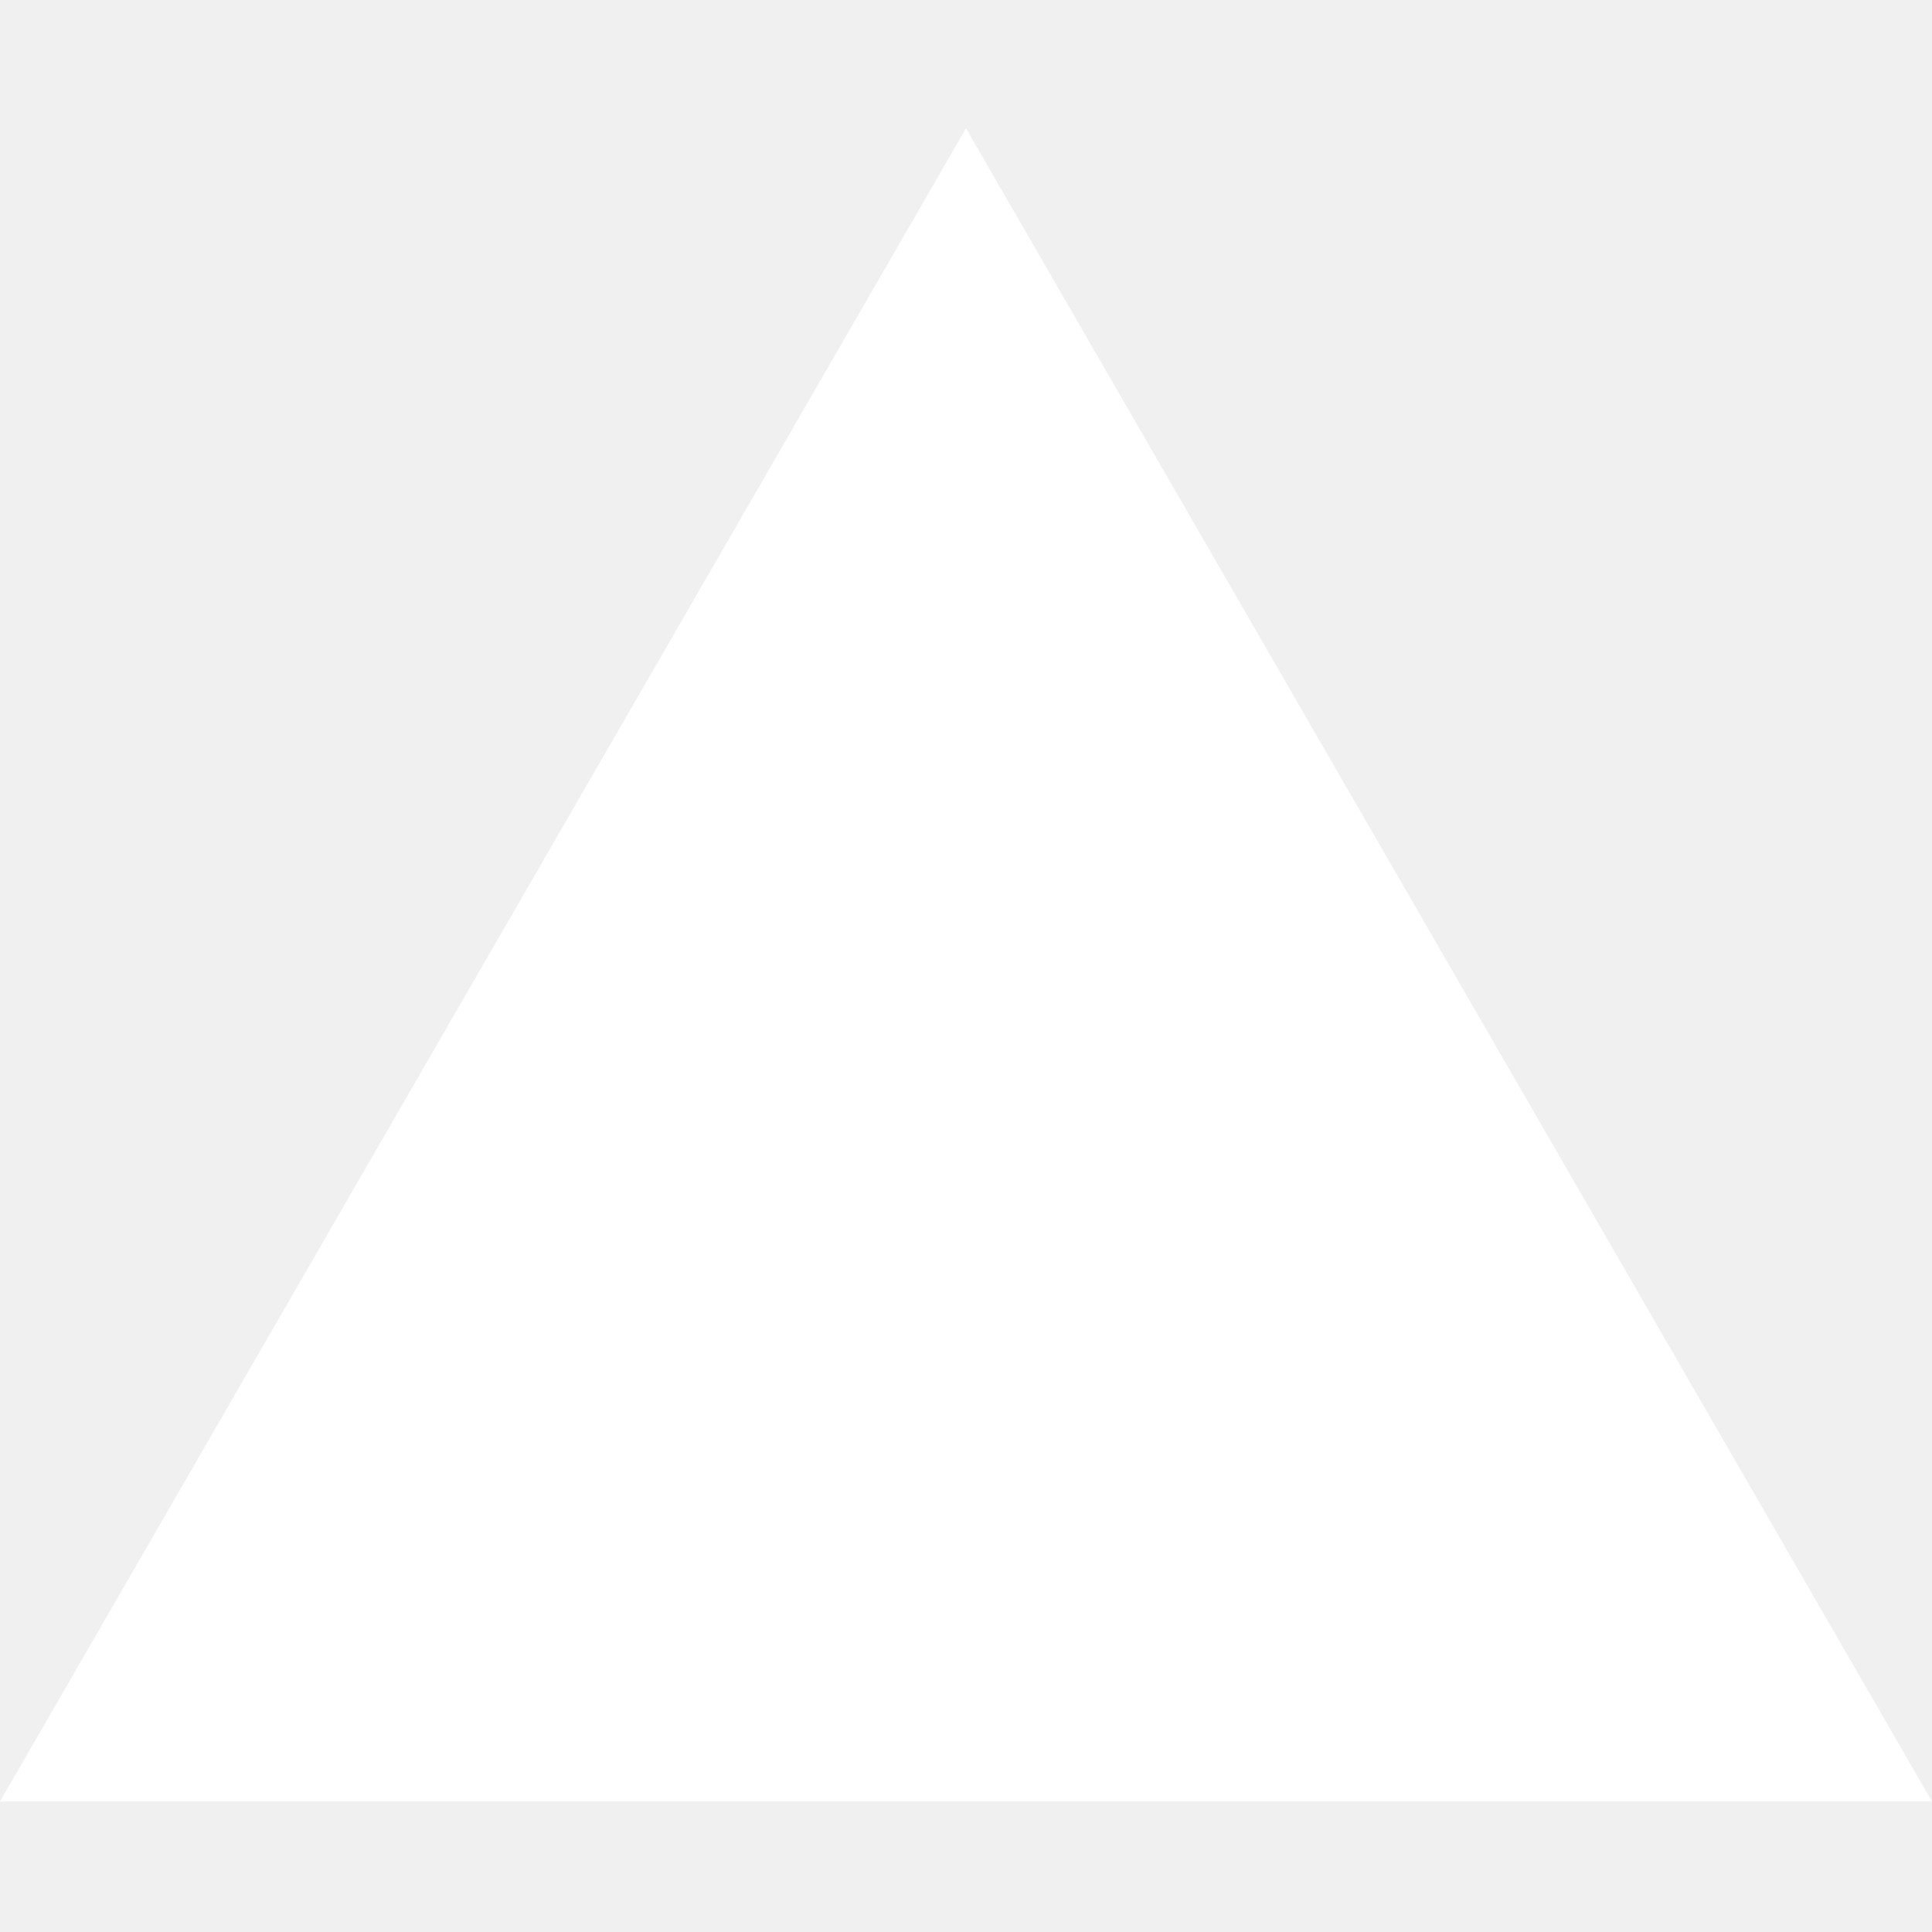
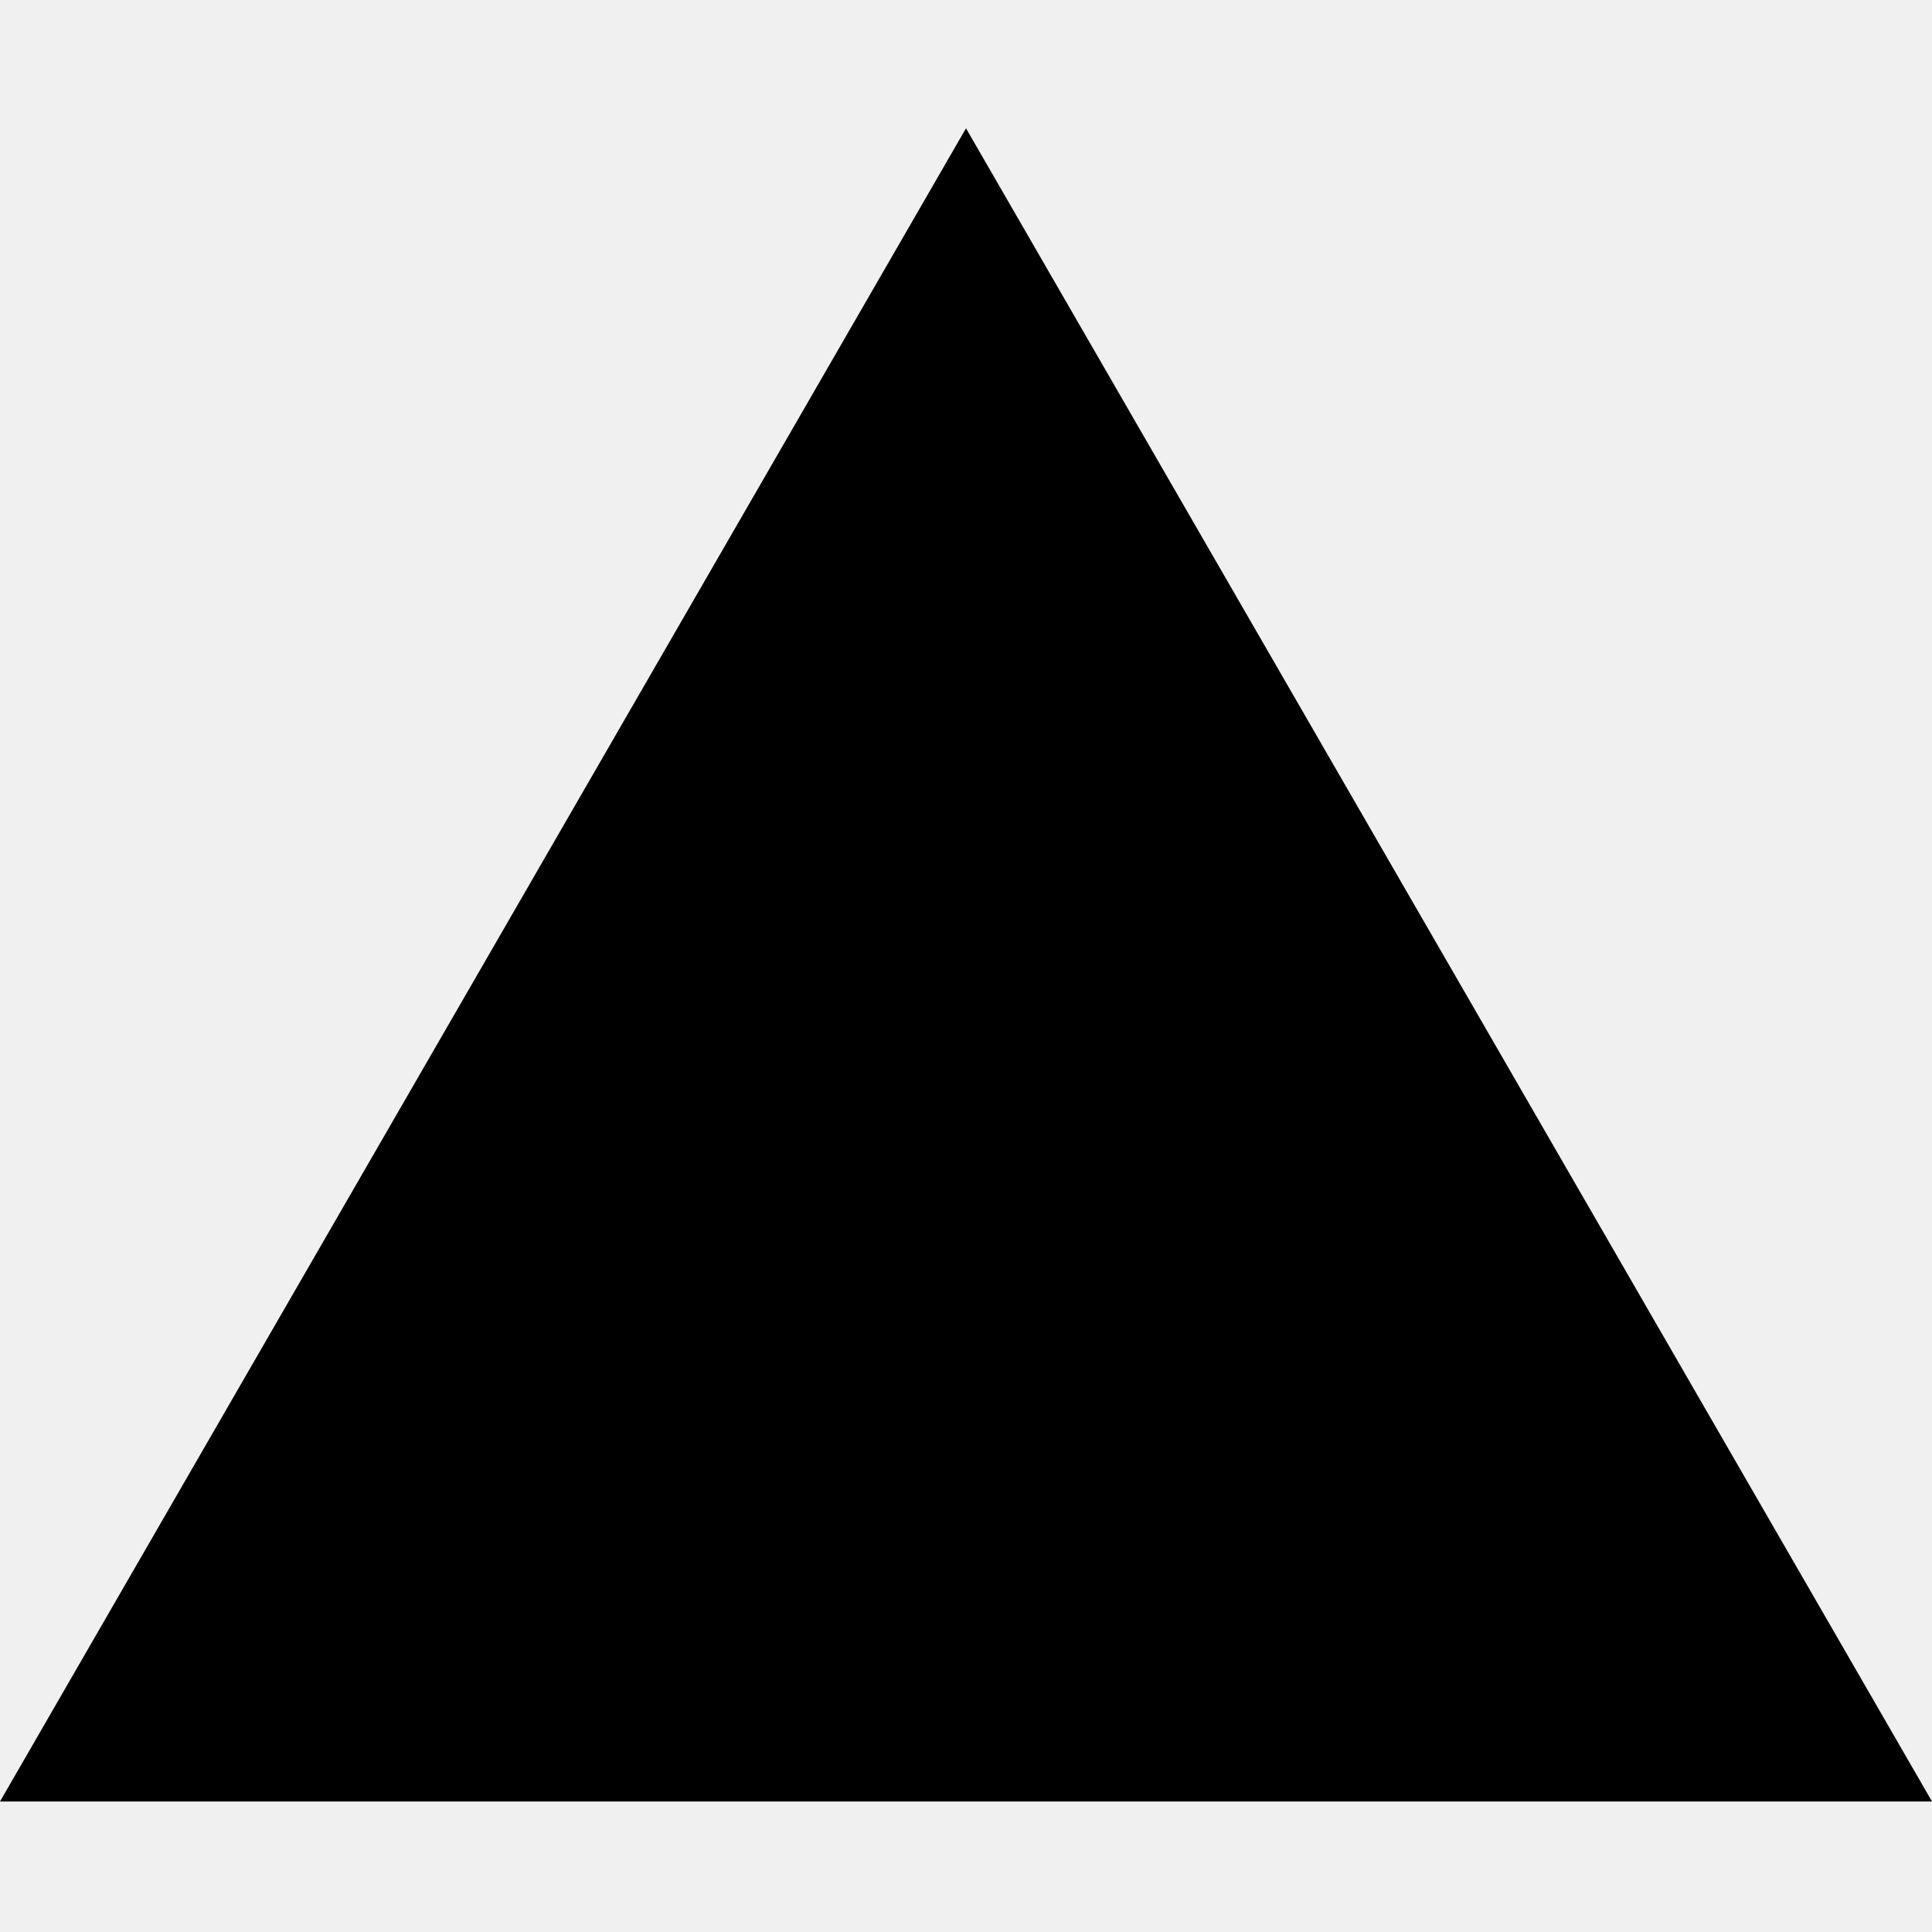
<svg xmlns="http://www.w3.org/2000/svg" width="800px" height="800px" viewBox="0 -17 256 256" version="1.1" preserveAspectRatio="xMidYMid">
  <g>
-     <polygon fill="#FFFFFF" points="128 0 256 221.705 0 221.705">
+     <polygon fill="#000" points="128 0 256 221.705 0 221.705">

</polygon>
  </g>
</svg>
